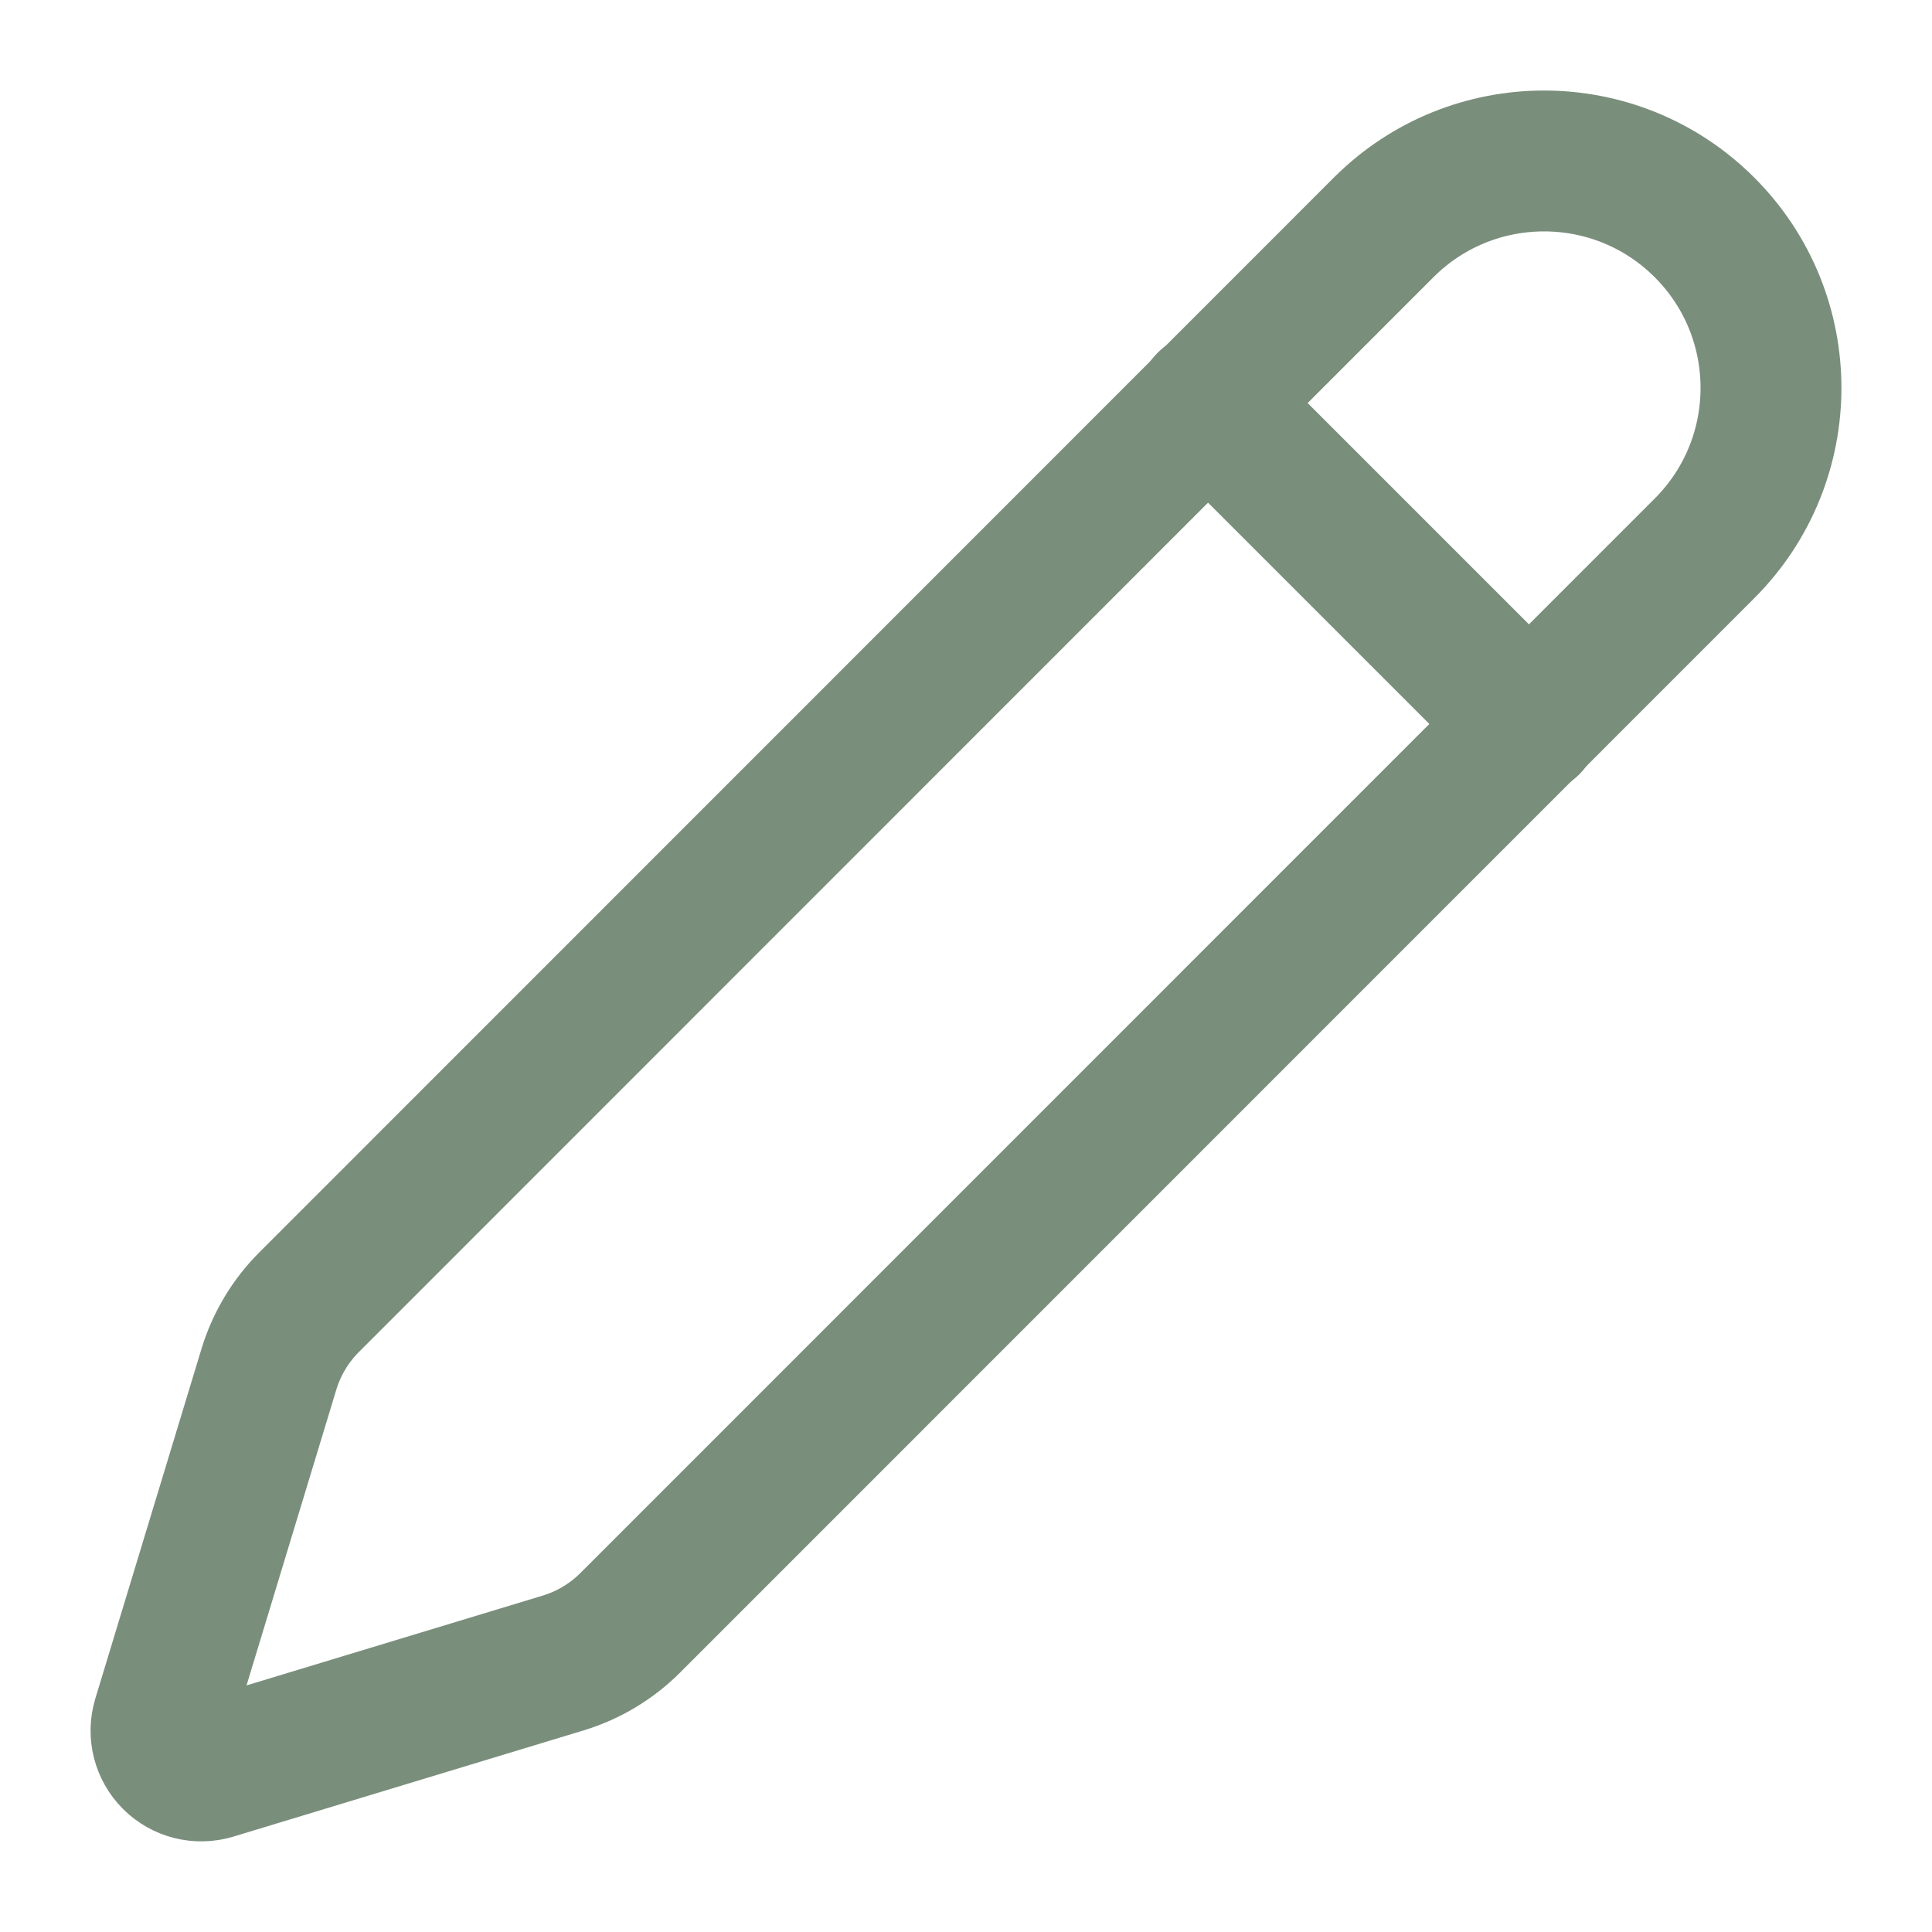
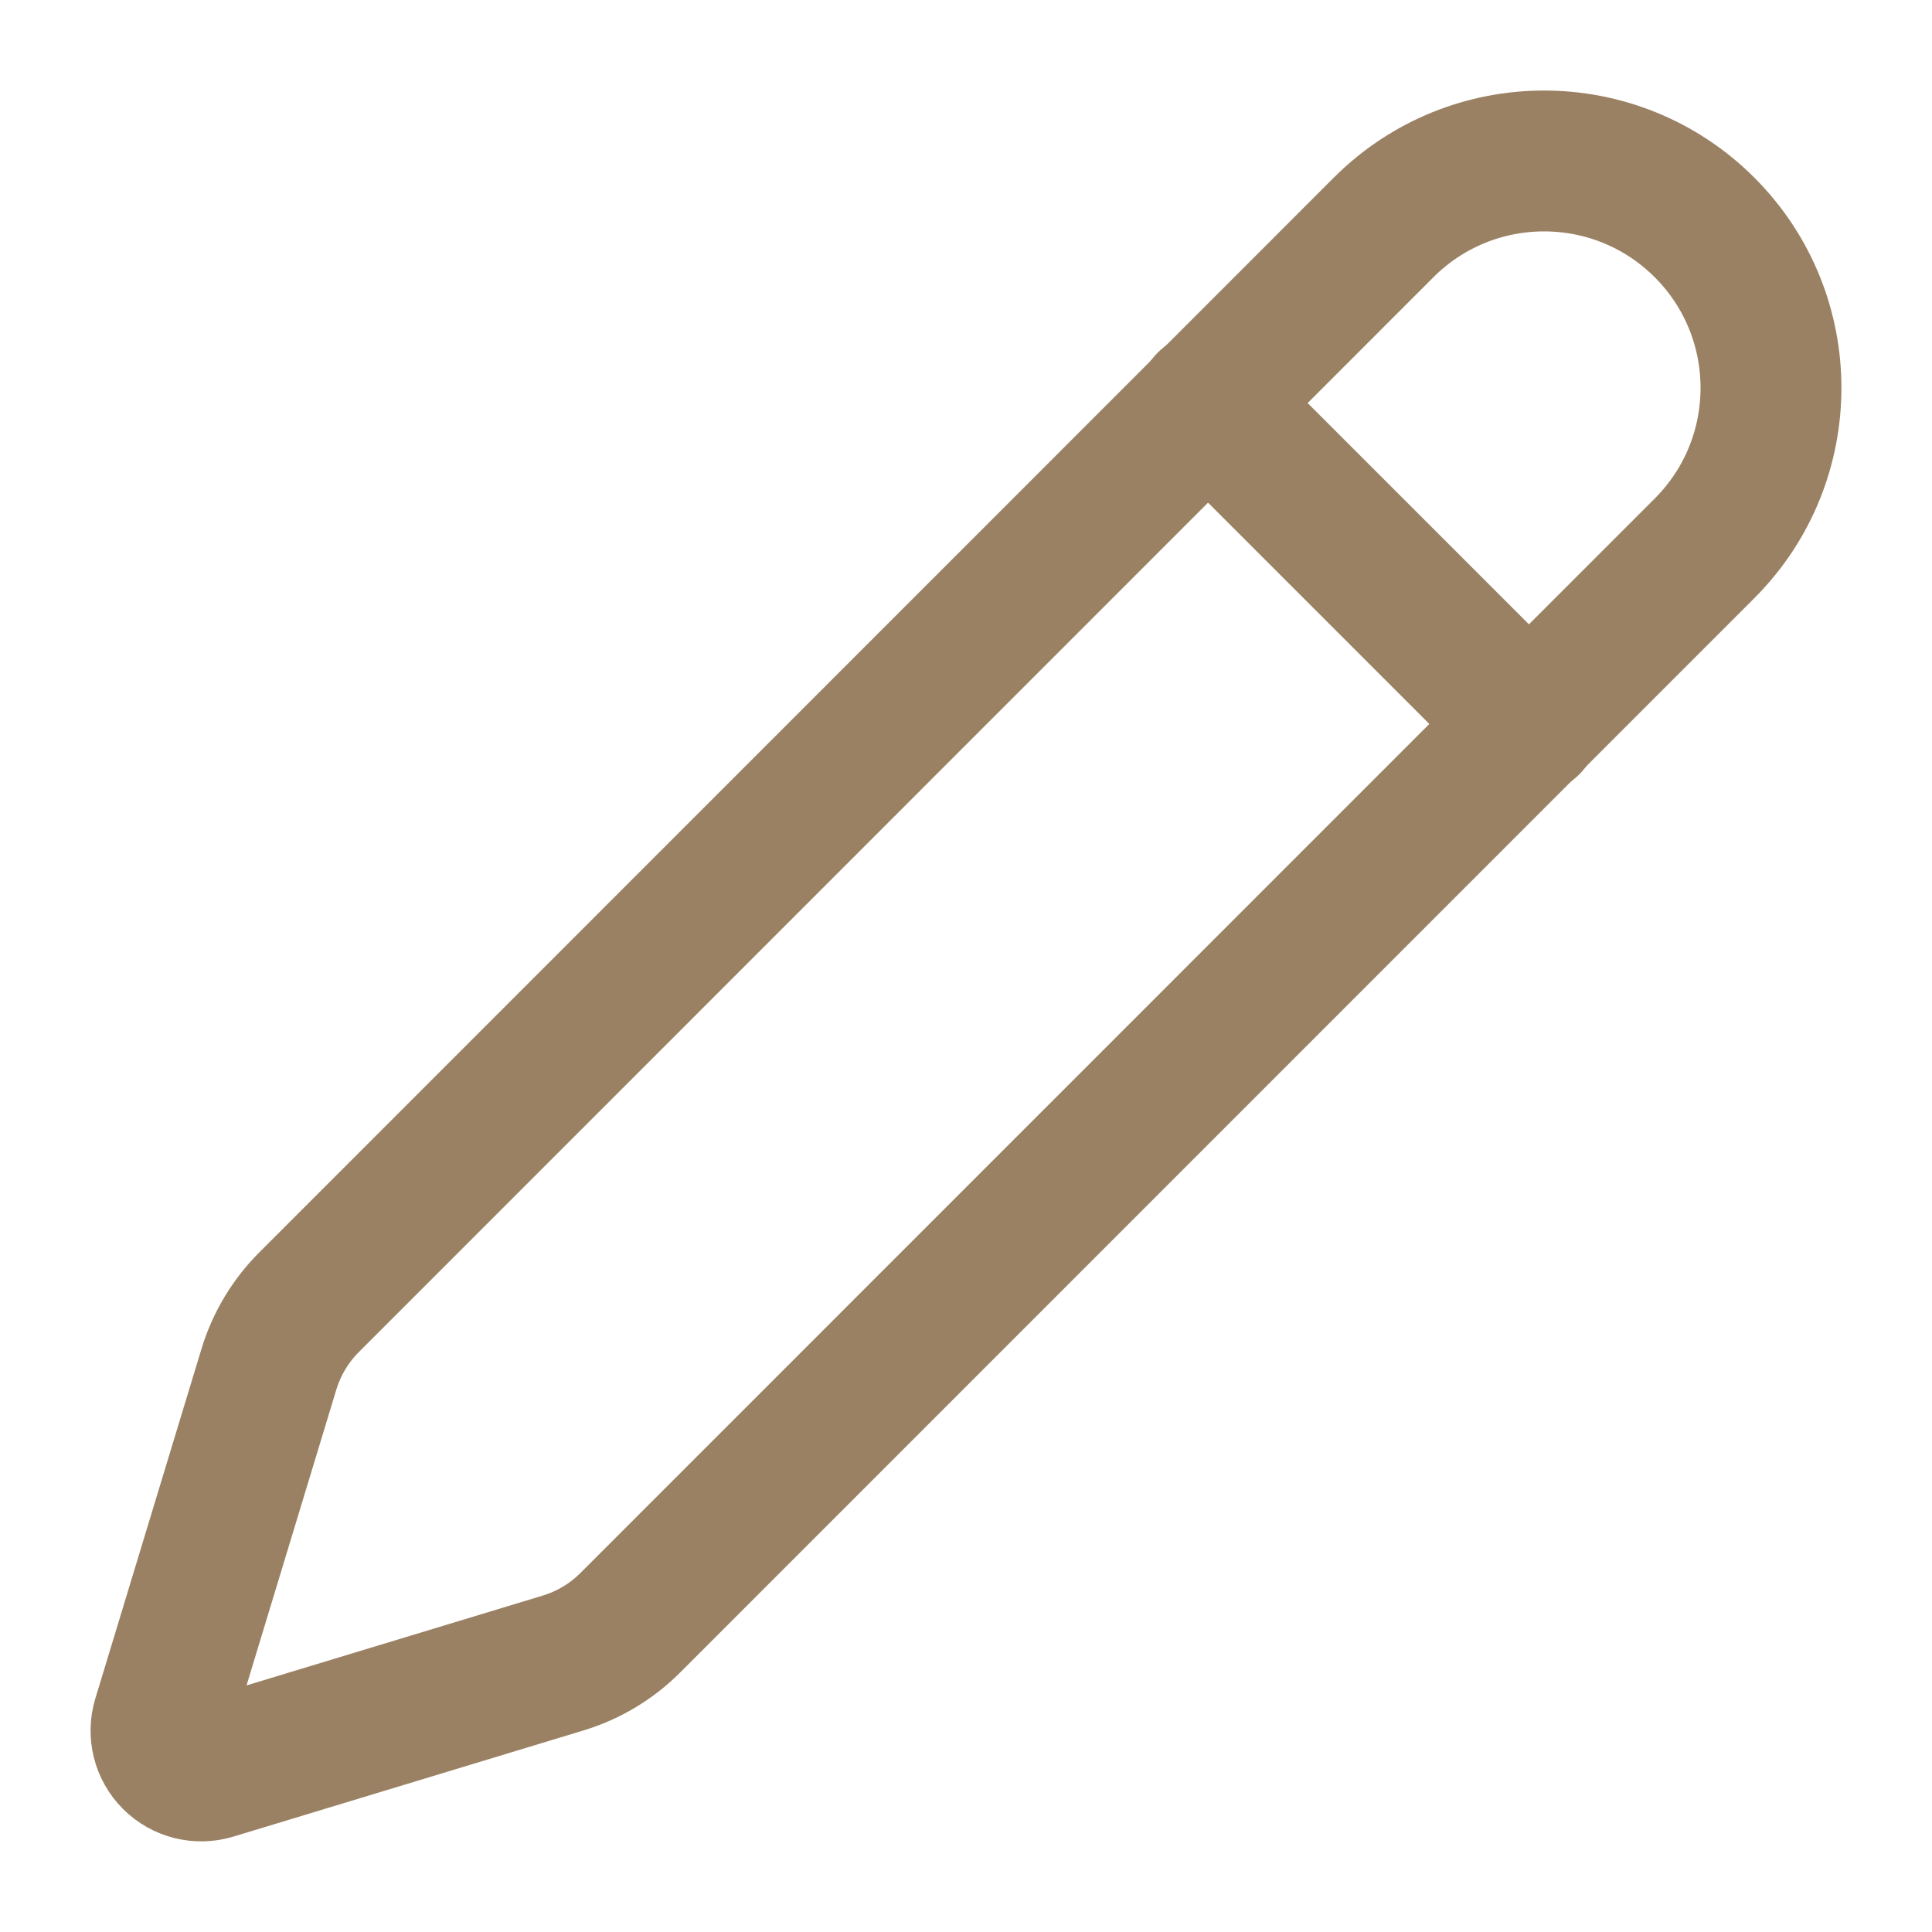
- <svg xmlns="http://www.w3.org/2000/svg" class="lucide lucide-pencil" width="24" height="24" viewBox="0 0 24 24" fill="none" stroke="#7a8e7c" stroke-width="1.75" stroke-linecap="round" stroke-linejoin="round">
+ <svg xmlns="http://www.w3.org/2000/svg" class="lucide lucide-pencil" width="24" height="24" viewBox="0 0 24 24" fill="none" stroke="#9a8163" stroke-width="1.75" stroke-linecap="round" stroke-linejoin="round">
  <path d="M21.174 6.812a1 1 0 0 0-3.986-3.987L3.842 16.174a2 2 0 0 0-.5.83l-1.321 4.352a.5.5 0 0 0 .623.622l4.353-1.32a2 2 0 0 0 .83-.497z" />
  <path d="m15 5 4 4" />
</svg>
